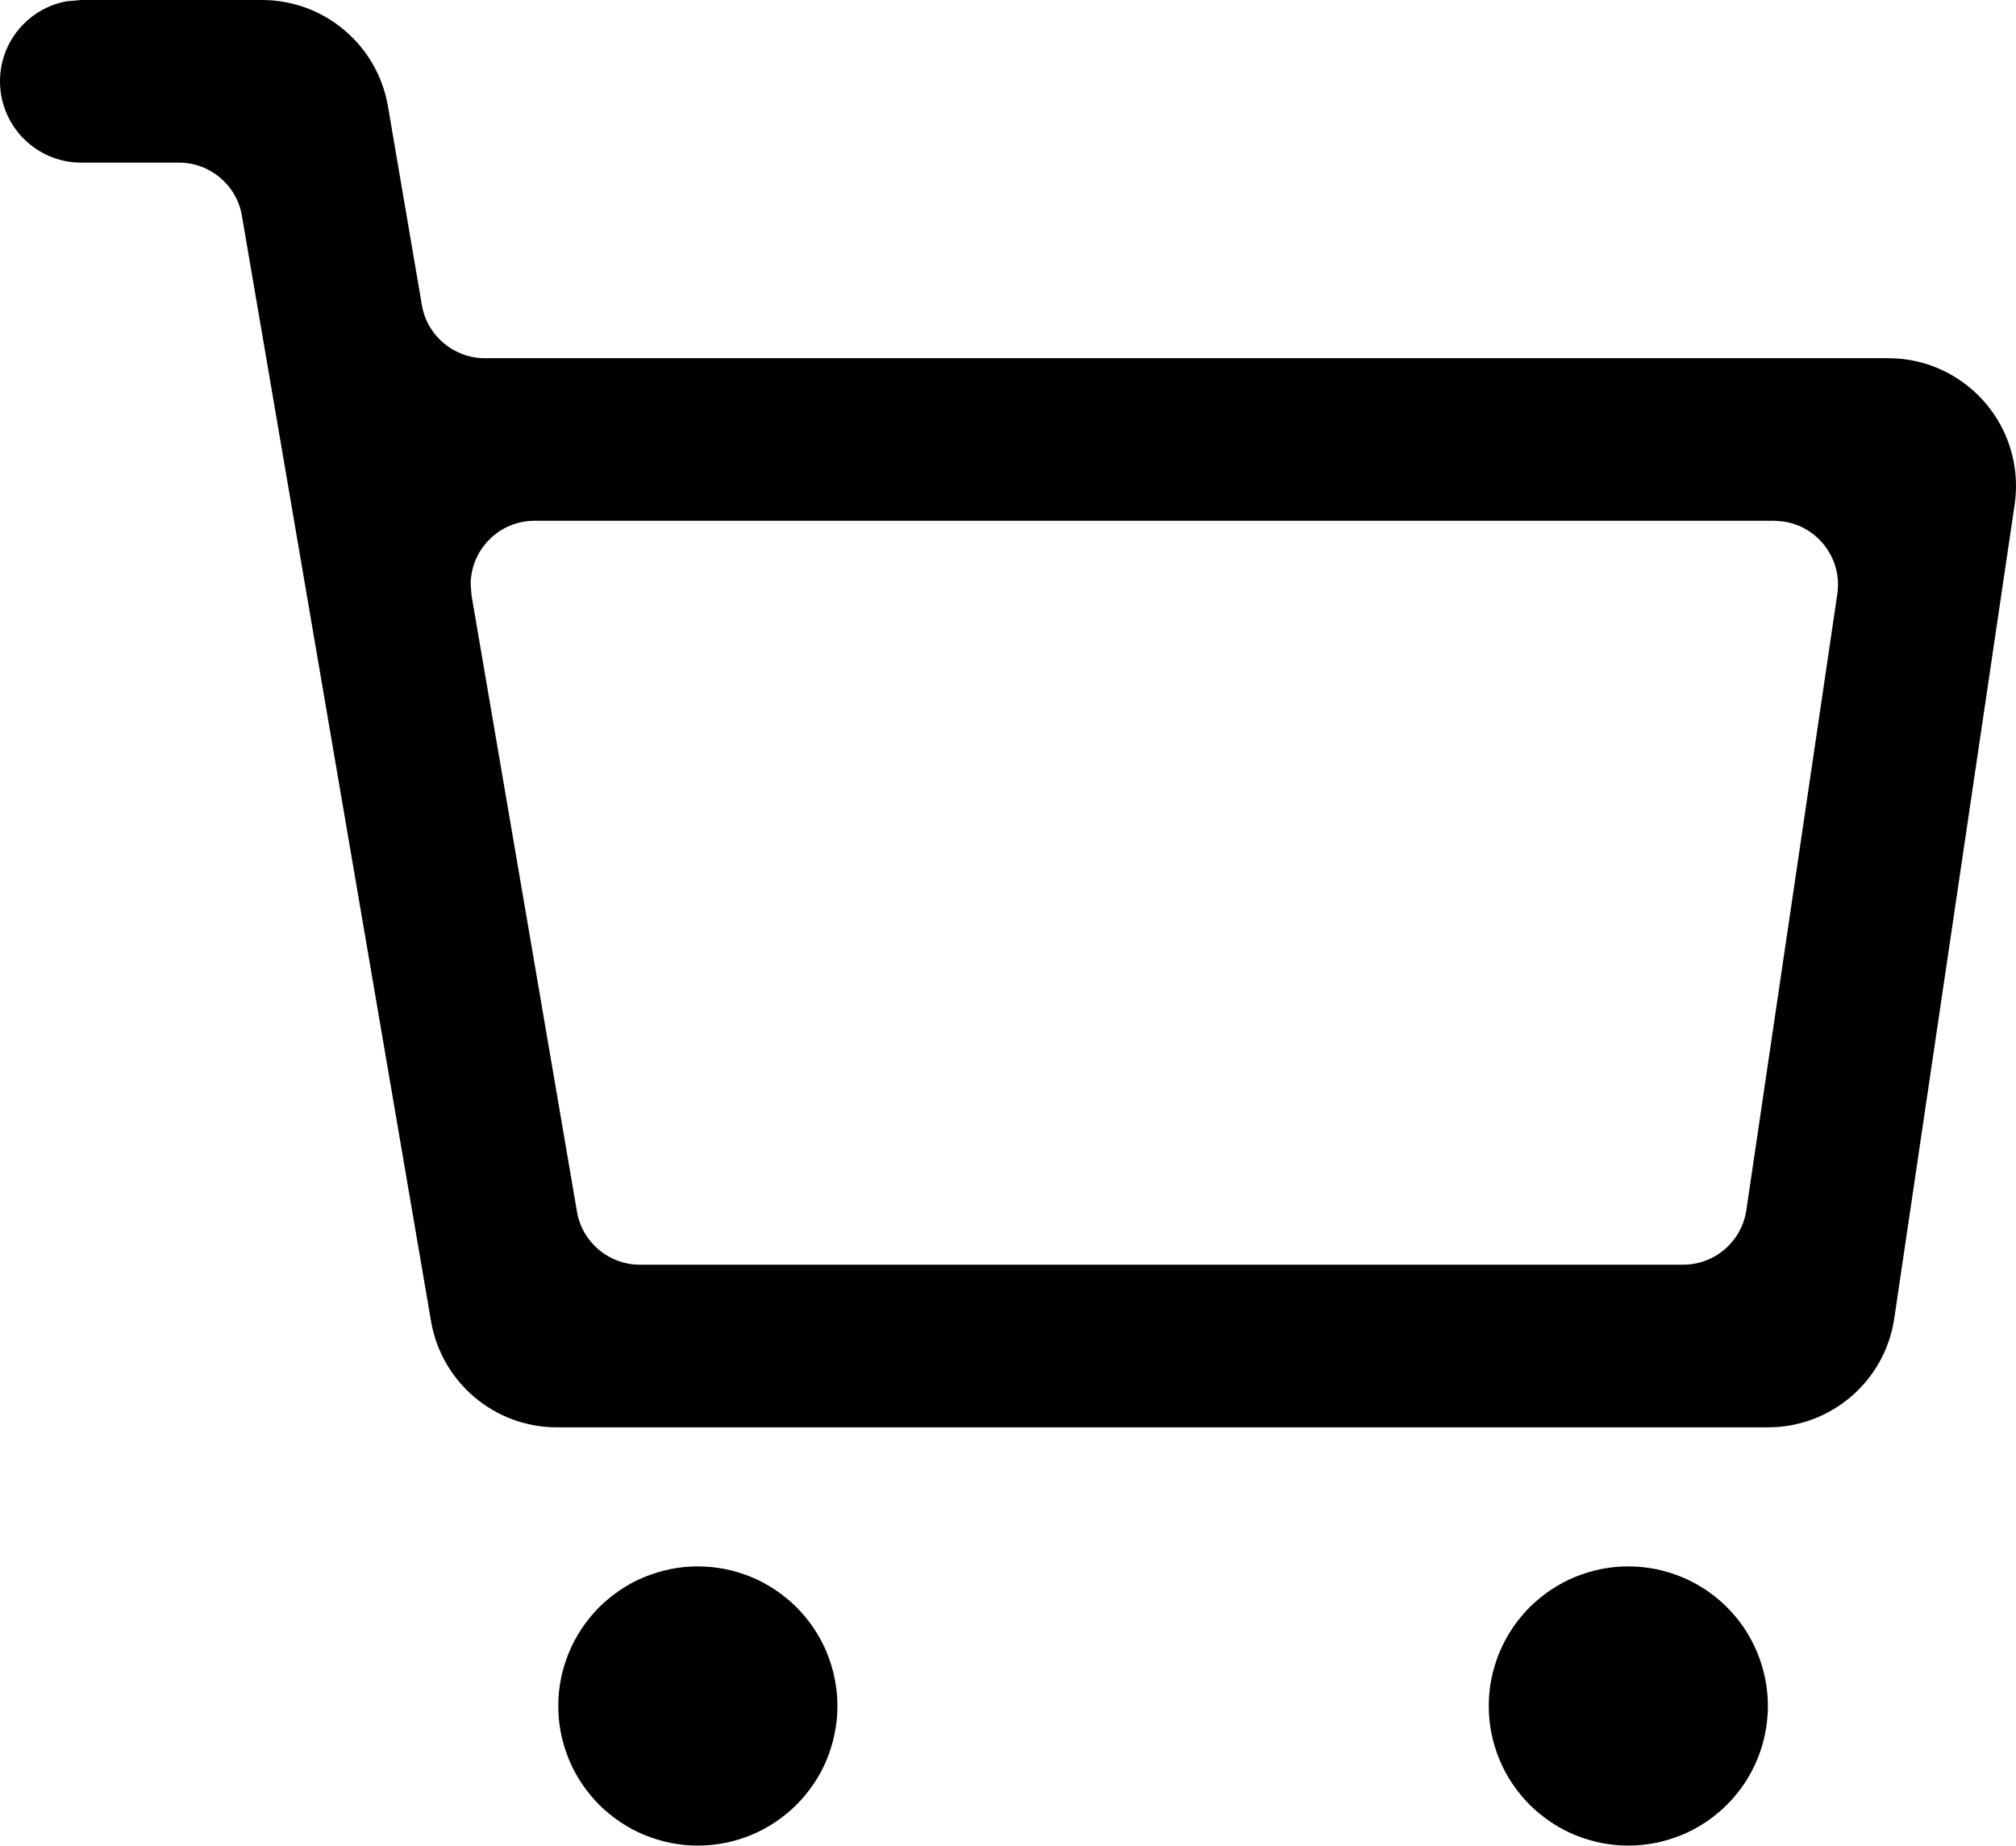
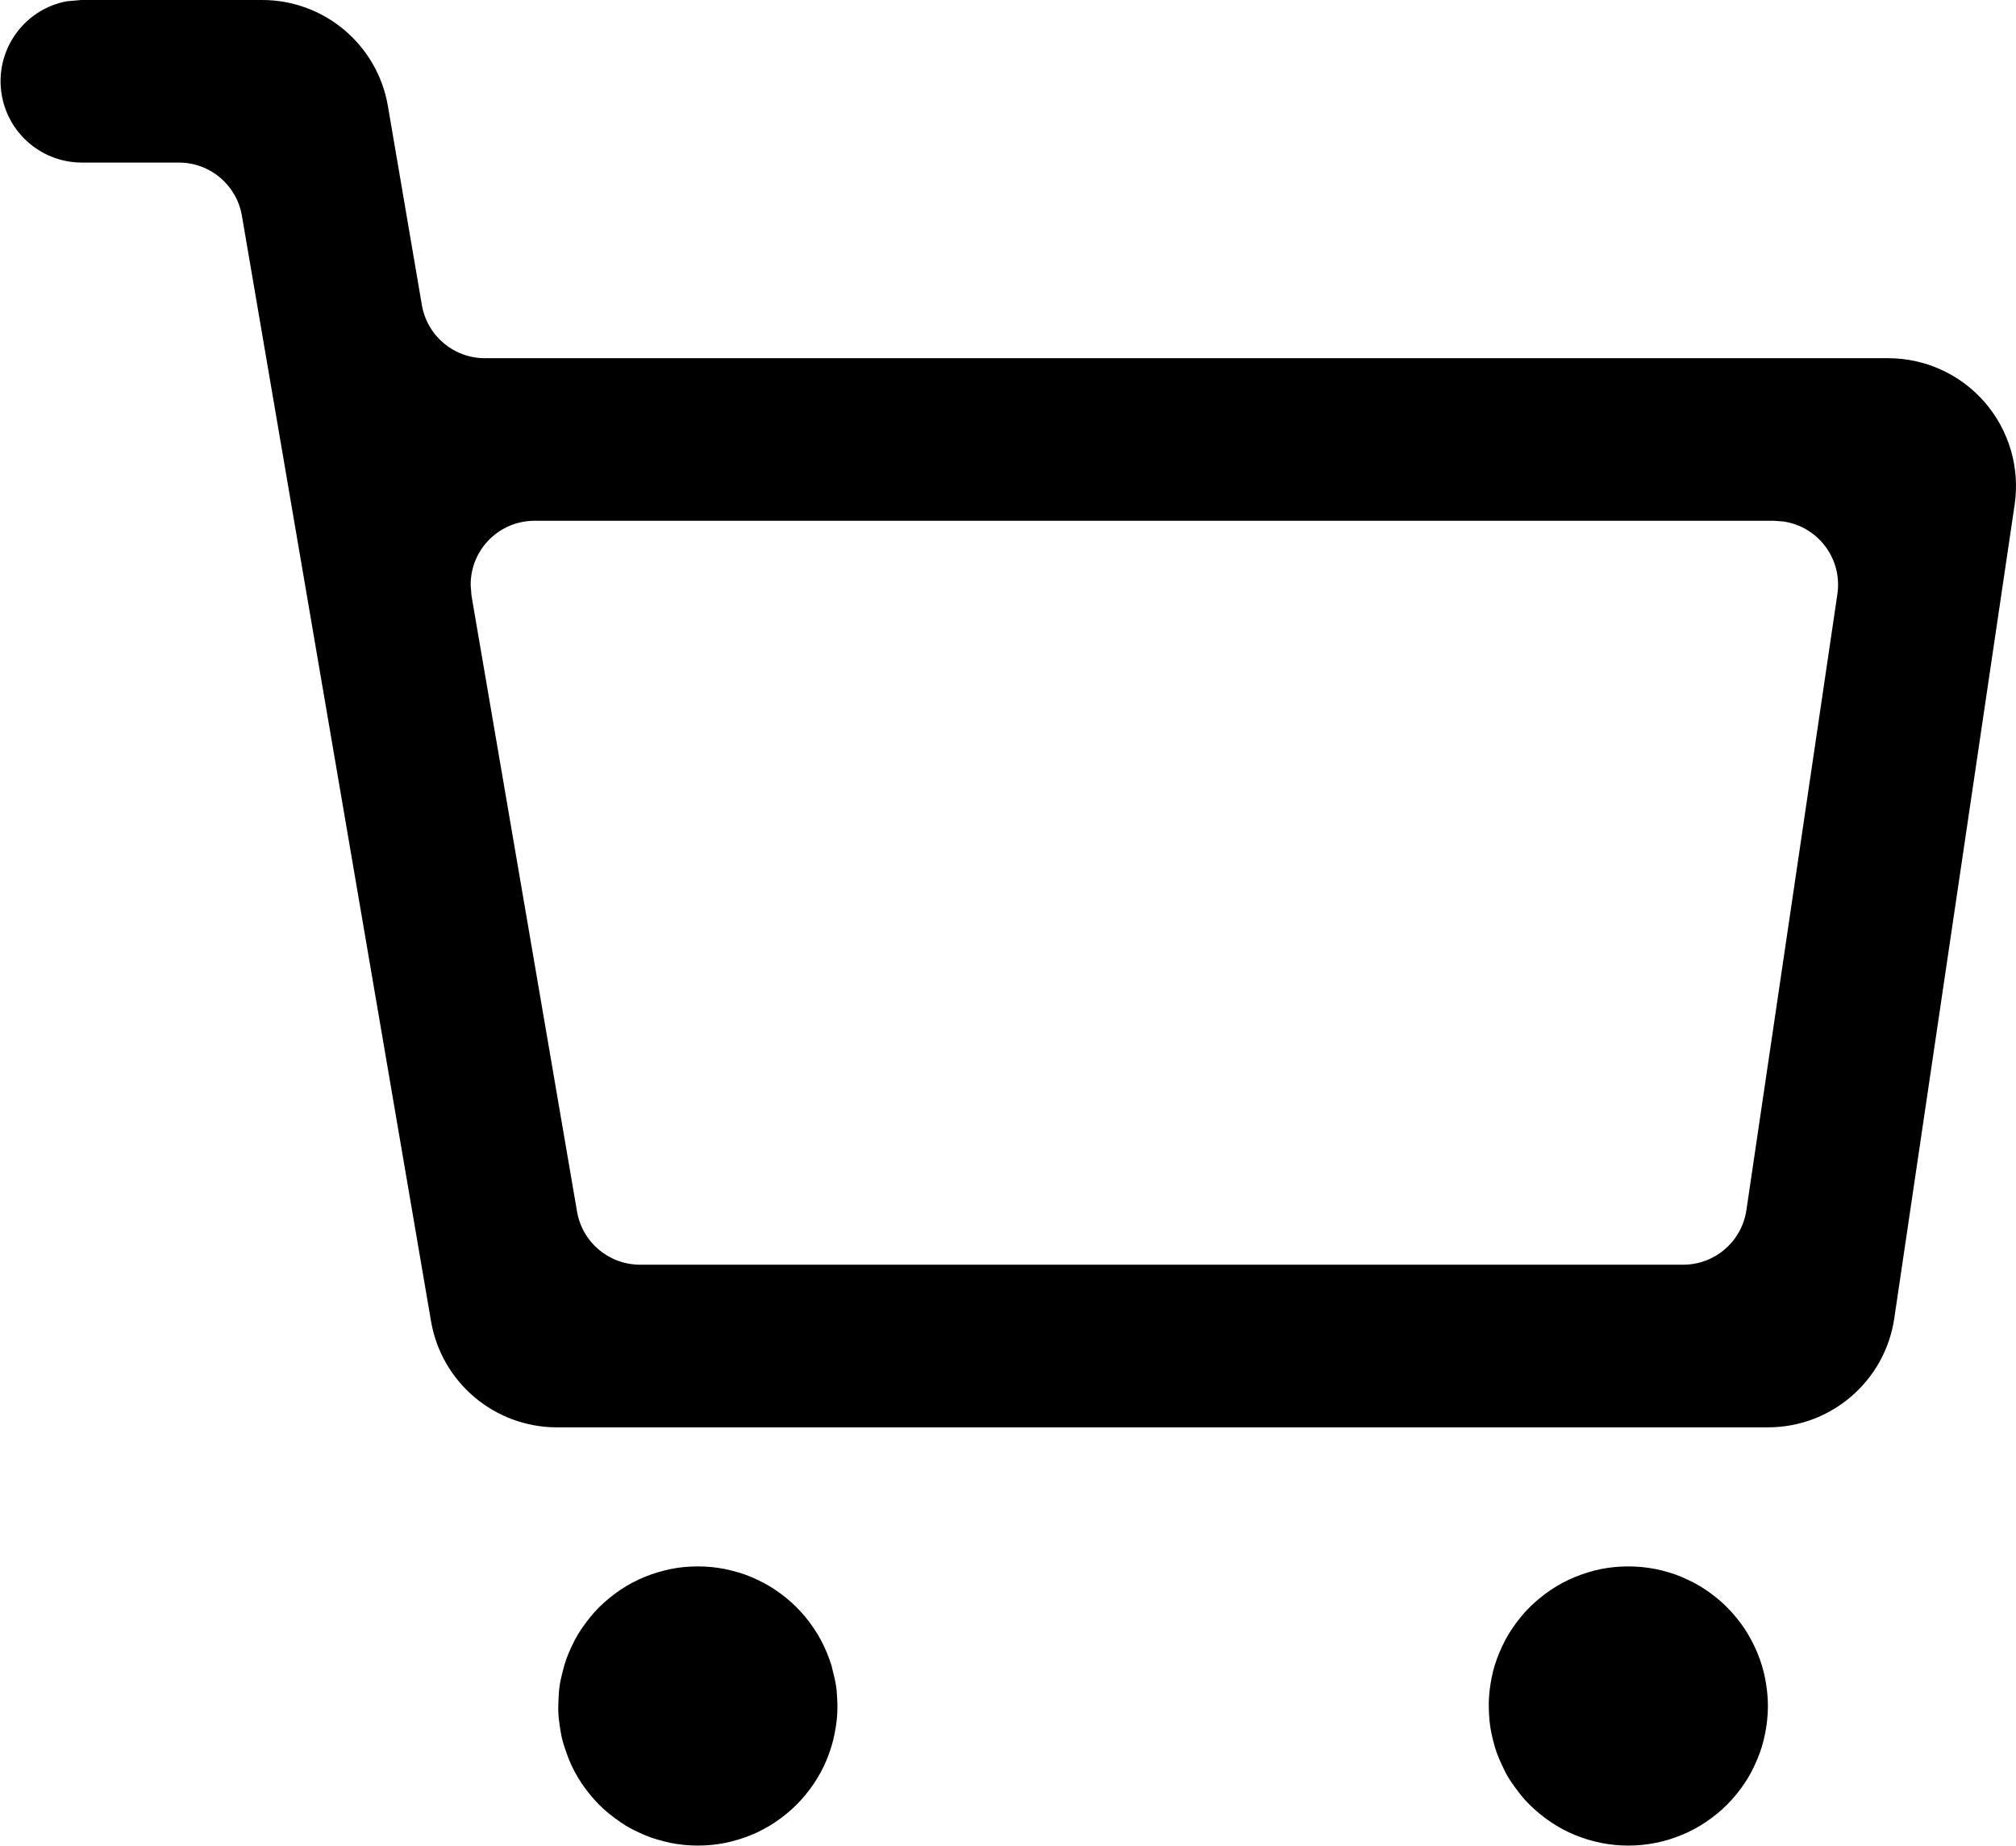
- <svg xmlns="http://www.w3.org/2000/svg" version="1.1" width="25.126" height="23" viewBox="0 0 25.126 23">
-   <g>
-     <g>
-       <path d="M4.835,1.324C4.704,0.56,4.041,0,3.265,0L1.013,0L0.831,0.016C0.358,0.102,0,0.516,0,1.013C0,1.573,0.454,2.027,1.013,2.027L2.231,2.027C2.618,2.027,2.95,2.306,3.015,2.689L5.372,16.465C5.503,17.229,6.166,17.788,6.941,17.788L22.034,17.788C22.824,17.788,23.494,17.21,23.609,16.429L25.109,6.289C25.12,6.212,25.126,6.134,25.126,6.056C25.126,5.177,24.413,4.464,23.534,4.464L6.043,4.464C5.655,4.464,5.323,4.184,5.258,3.802L4.835,1.324ZM22.111,6.49L6.662,6.49C6.222,6.49,5.866,6.847,5.866,7.287L5.877,7.421L7.191,15.1C7.256,15.482,7.588,15.761,7.975,15.761L20.977,15.761C21.372,15.761,21.707,15.472,21.765,15.082L22.899,7.403C22.963,6.968,22.663,6.563,22.227,6.499L22.111,6.49ZM8.697,23Q8.783,23,8.868,22.992Q8.953,22.983,9.037,22.967Q9.121,22.95,9.202,22.925Q9.284,22.9,9.363,22.868Q9.442,22.835,9.517,22.795Q9.593,22.754,9.664,22.707Q9.735,22.659,9.801,22.605Q9.867,22.551,9.927,22.491Q9.988,22.43,10.042,22.364Q10.096,22.298,10.144,22.227Q10.191,22.156,10.232,22.081Q10.272,22.005,10.305,21.926Q10.337,21.847,10.362,21.765Q10.387,21.684,10.403,21.6Q10.42,21.516,10.429,21.431Q10.437,21.346,10.437,21.261Q10.437,21.175,10.429,21.09Q10.42,21.005,10.403,20.921Q10.387,20.837,10.362,20.756Q10.337,20.674,10.305,20.595Q10.272,20.516,10.232,20.441Q10.191,20.365,10.144,20.294Q10.096,20.223,10.042,20.157Q9.988,20.091,9.927,20.03Q9.867,19.97,9.801,19.916Q9.735,19.862,9.664,19.814Q9.593,19.767,9.517,19.726Q9.442,19.686,9.363,19.653Q9.284,19.621,9.202,19.596Q9.121,19.571,9.037,19.554Q8.953,19.538,8.868,19.529Q8.783,19.521,8.697,19.521Q8.612,19.521,8.527,19.529Q8.442,19.538,8.358,19.554Q8.274,19.571,8.193,19.596Q8.111,19.621,8.032,19.653Q7.953,19.686,7.877,19.726Q7.802,19.767,7.731,19.814Q7.66,19.862,7.594,19.916Q7.528,19.97,7.467,20.03Q7.407,20.091,7.353,20.157Q7.299,20.223,7.251,20.294Q7.204,20.365,7.163,20.441Q7.123,20.516,7.09,20.595Q7.058,20.674,7.033,20.756Q7.008,20.837,6.991,20.921Q6.975,21.005,6.966,21.09Q6.958,21.175,6.958,21.261Q6.958,21.346,6.966,21.431Q6.975,21.516,6.991,21.6Q7.008,21.684,7.033,21.765Q7.058,21.847,7.09,21.926Q7.123,22.005,7.163,22.081Q7.204,22.156,7.251,22.227Q7.299,22.298,7.353,22.364Q7.407,22.43,7.467,22.491Q7.528,22.551,7.594,22.605Q7.66,22.659,7.731,22.707Q7.802,22.754,7.877,22.795Q7.953,22.835,8.032,22.868Q8.111,22.9,8.193,22.925Q8.274,22.95,8.358,22.967Q8.442,22.983,8.527,22.992Q8.612,23,8.697,23ZM20.294,23Q20.38,23,20.465,22.992Q20.55,22.983,20.634,22.967Q20.717,22.95,20.799,22.925Q20.881,22.9,20.96,22.868Q21.039,22.835,21.114,22.795Q21.189,22.754,21.261,22.707Q21.332,22.659,21.398,22.605Q21.464,22.551,21.524,22.491Q21.585,22.43,21.639,22.364Q21.693,22.298,21.741,22.227Q21.788,22.156,21.828,22.081Q21.869,22.005,21.901,21.926Q21.934,21.847,21.959,21.765Q21.983,21.684,22,21.6Q22.017,21.516,22.025,21.431Q22.034,21.346,22.034,21.261Q22.034,21.175,22.025,21.09Q22.017,21.005,22,20.921Q21.983,20.837,21.959,20.756Q21.934,20.674,21.901,20.595Q21.869,20.516,21.828,20.441Q21.788,20.365,21.741,20.294Q21.693,20.223,21.639,20.157Q21.585,20.091,21.524,20.03Q21.464,19.97,21.398,19.916Q21.332,19.862,21.261,19.814Q21.189,19.767,21.114,19.726Q21.039,19.686,20.96,19.653Q20.881,19.621,20.799,19.596Q20.717,19.571,20.634,19.554Q20.55,19.538,20.465,19.529Q20.38,19.521,20.294,19.521Q20.209,19.521,20.124,19.529Q20.039,19.538,19.955,19.554Q19.871,19.571,19.789,19.596Q19.707,19.621,19.628,19.653Q19.549,19.686,19.474,19.726Q19.399,19.767,19.328,19.814Q19.257,19.862,19.191,19.916Q19.125,19.97,19.064,20.03Q19.004,20.091,18.95,20.157Q18.895,20.223,18.848,20.294Q18.8,20.365,18.76,20.441Q18.72,20.516,18.687,20.595Q18.654,20.674,18.63,20.756Q18.605,20.837,18.588,20.921Q18.571,21.005,18.563,21.09Q18.555,21.175,18.555,21.261Q18.555,21.346,18.563,21.431Q18.571,21.516,18.588,21.6Q18.605,21.684,18.63,21.765Q18.654,21.847,18.687,21.926Q18.72,22.005,18.76,22.081Q18.8,22.156,18.848,22.227Q18.895,22.298,18.95,22.364Q19.004,22.43,19.064,22.491Q19.125,22.551,19.191,22.605Q19.257,22.659,19.328,22.707Q19.399,22.754,19.474,22.795Q19.549,22.835,19.628,22.868Q19.707,22.9,19.789,22.925Q19.871,22.95,19.955,22.967Q20.039,22.983,20.124,22.992Q20.209,23,20.294,23Z" fill-rule="evenodd" fill-opacity="1" />
-     </g>
-   </g>
+ <svg xmlns="http://www.w3.org/2000/svg" width="25.126" height="23">
+   <path fill-rule="evenodd" d="M4.835 1.324A1.59 1.59 0 0 0 3.265 0H1.013L.831.016a1.014 1.014 0 0 0 .182 2.01h1.218c.387 0 .719.28.784.663l2.357 13.776c.13.764.794 1.323 1.57 1.323h15.092c.79 0 1.46-.578 1.575-1.359l1.5-10.14a1.593 1.593 0 0 0-1.575-1.825H6.043a.796.796 0 0 1-.785-.662zM22.11 6.49H6.661a.796.796 0 0 0-.795.797l.01.134L7.192 15.1a.796.796 0 0 0 .784.661h13.002c.395 0 .73-.289.788-.68L22.9 7.403a.796.796 0 0 0-.672-.904zM8.697 23q.086 0 .171-.008t.169-.025.165-.042.161-.057.154-.073q.076-.04.147-.088t.137-.102.126-.114.115-.127.102-.137.088-.146.073-.155.057-.16.041-.166q.017-.084.026-.169t.008-.17-.008-.171-.026-.169-.04-.165q-.026-.082-.058-.161-.033-.08-.073-.154-.04-.076-.088-.147t-.102-.137-.115-.127-.126-.114-.137-.102-.147-.088-.154-.073-.16-.057-.166-.042q-.084-.016-.169-.025-.085-.008-.17-.008t-.171.008-.169.025-.165.042-.161.057q-.08.033-.155.073t-.146.088-.137.102-.127.114-.114.127-.102.137-.088.146-.073.155-.057.16-.042.166-.025.169-.008.17.008.171.025.169.042.165.057.161q.033.08.073.155t.088.146.102.137.114.127.127.114.137.102.146.088.155.073.16.057.166.042q.084.016.169.025.085.008.17.008m11.597 0q.086 0 .17-.008.086-.009.17-.025.083-.017.165-.042t.16-.057q.08-.033.155-.073t.146-.088.138-.102.126-.114q.06-.06.115-.127.054-.066.102-.137t.087-.146.073-.155.058-.16T22 21.6t.025-.169q.009-.085.009-.17t-.009-.171-.025-.169-.041-.165-.058-.161-.073-.154q-.04-.076-.087-.147-.048-.071-.102-.137t-.115-.127-.126-.114-.137-.102-.147-.088-.154-.073-.16-.057q-.083-.025-.166-.042-.084-.016-.17-.025-.084-.008-.17-.008-.085 0-.17.008t-.17.025-.165.042-.16.057q-.08.033-.155.073t-.146.088-.137.102-.127.114-.114.127q-.055.066-.102.137-.048.071-.088.146-.04.076-.073.155t-.058.16-.041.166-.025.169-.008.17.008.171.025.169.041.165.058.161.073.155.088.146.102.137.114.127.127.114.137.102q.07.047.146.088t.154.073q.08.032.161.057.082.025.166.042.084.016.169.025.085.008.17.008" />
</svg>
